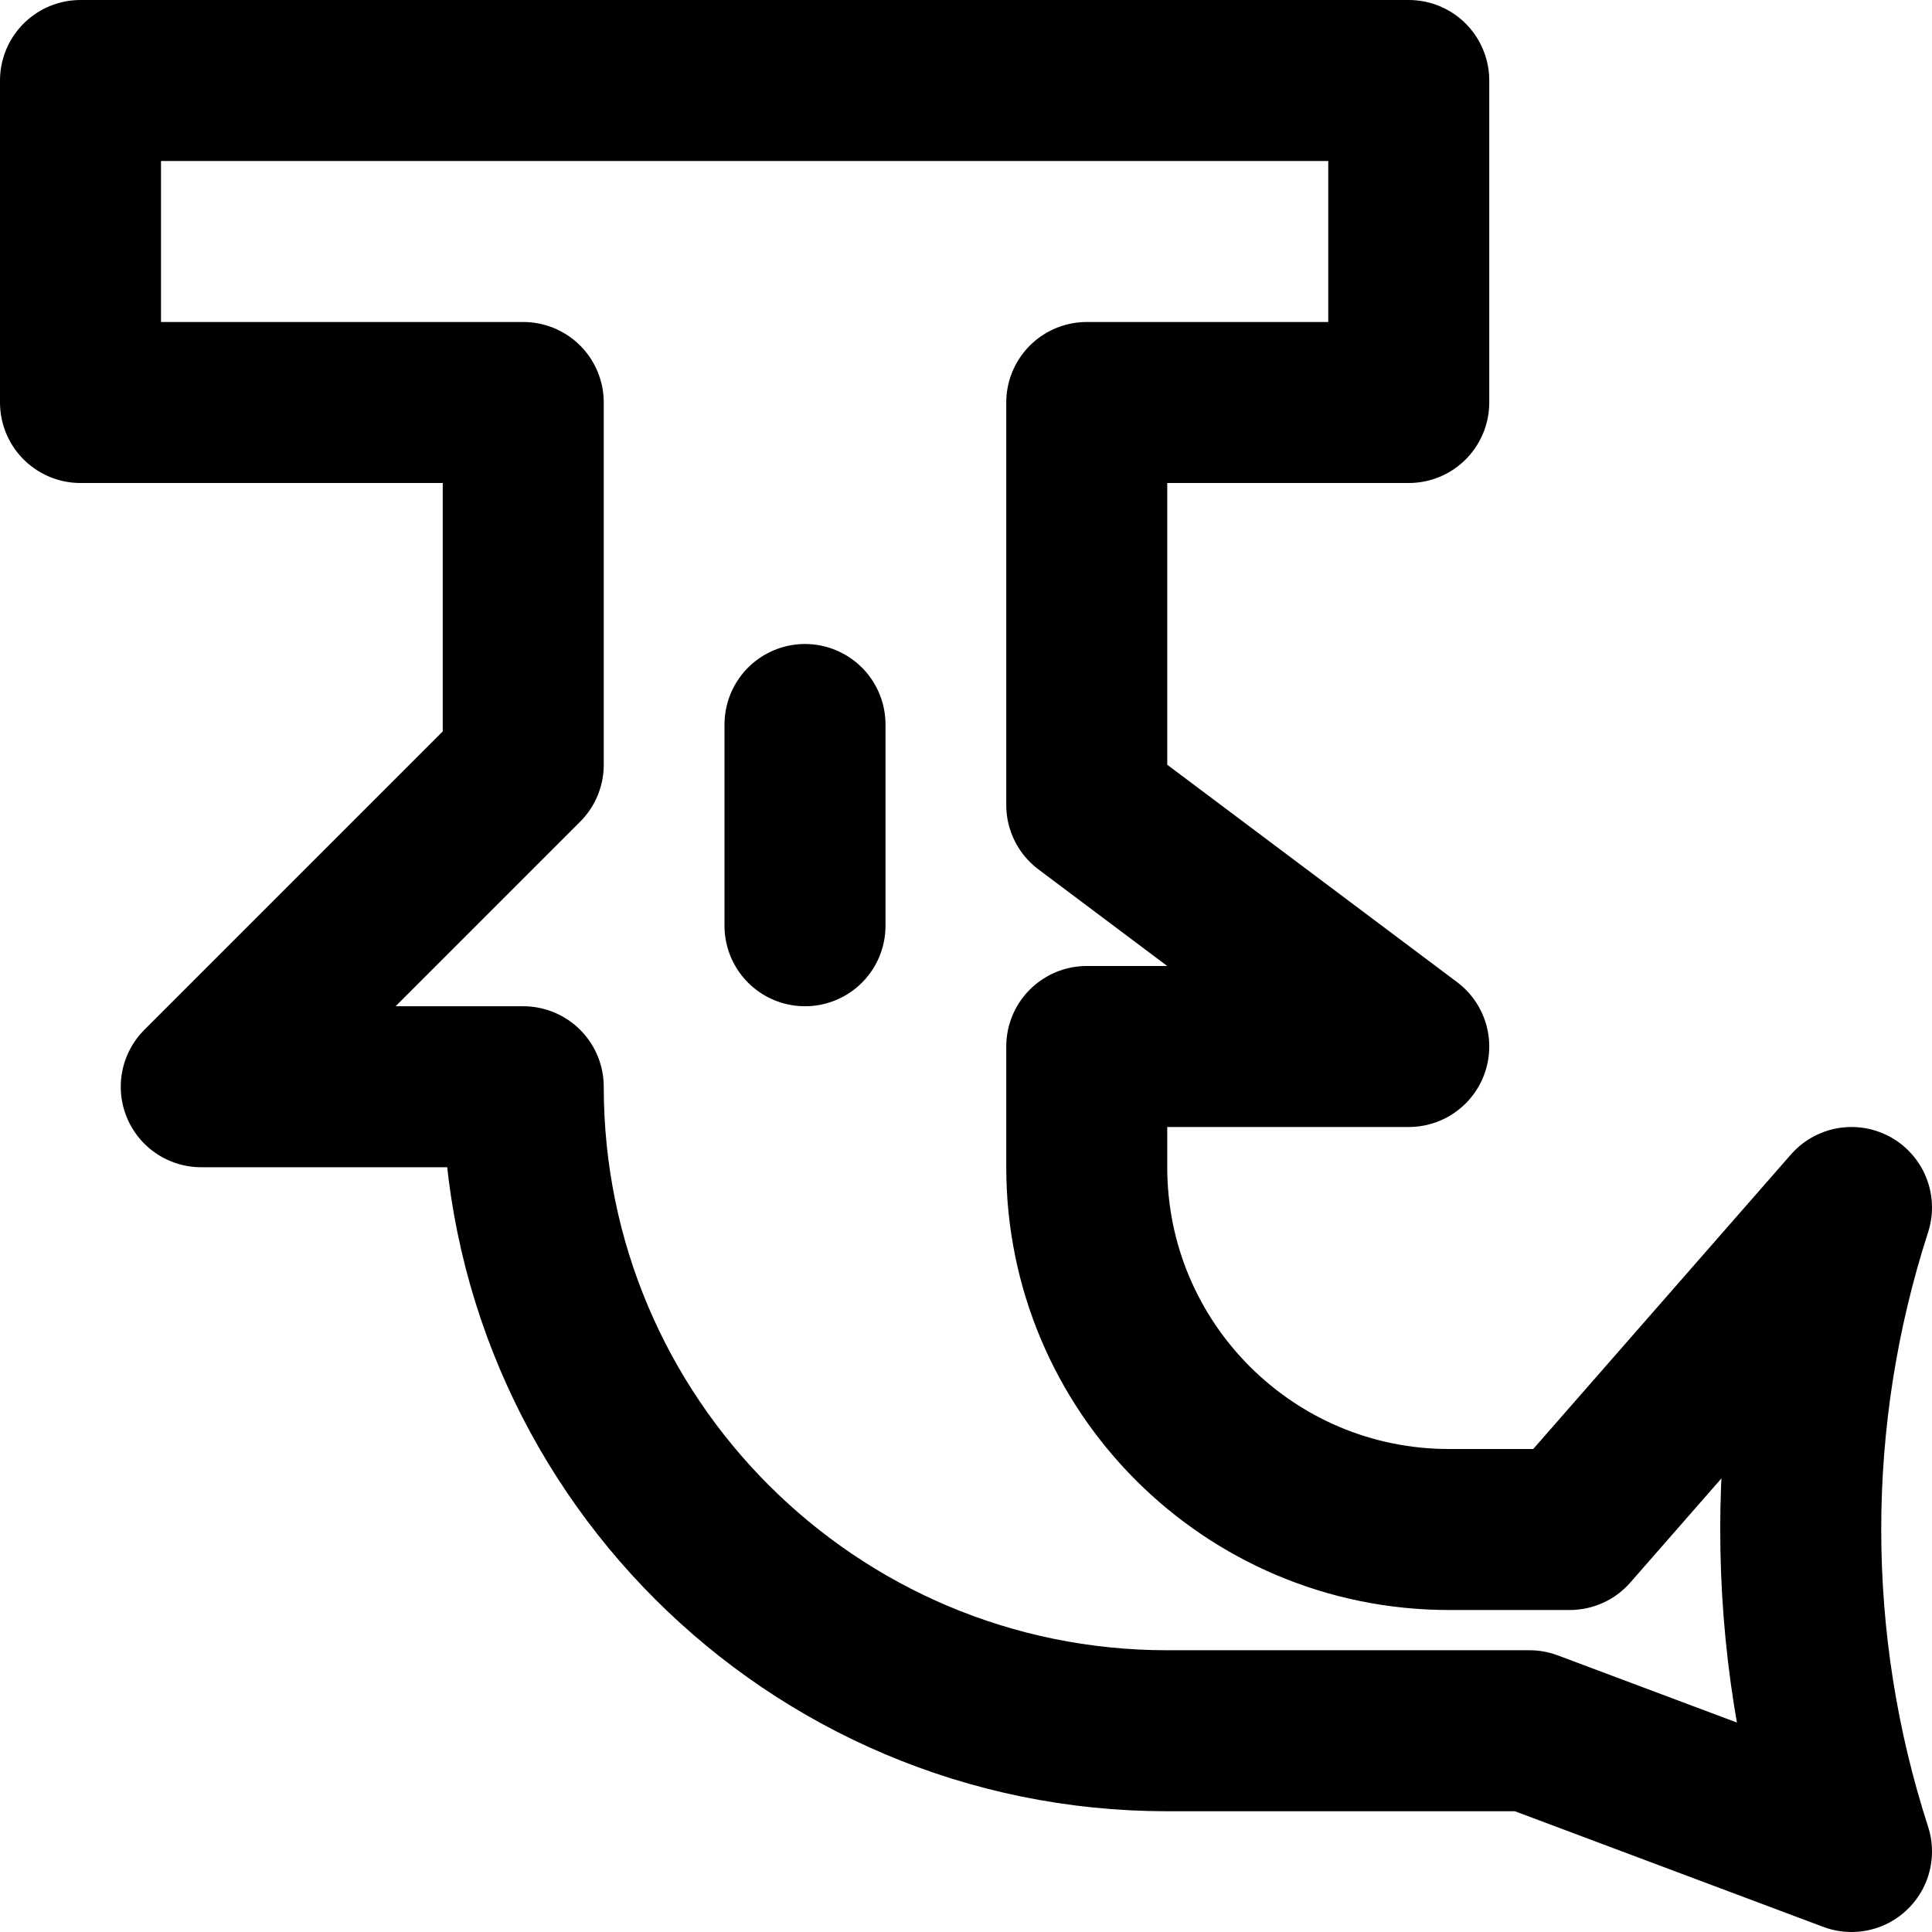
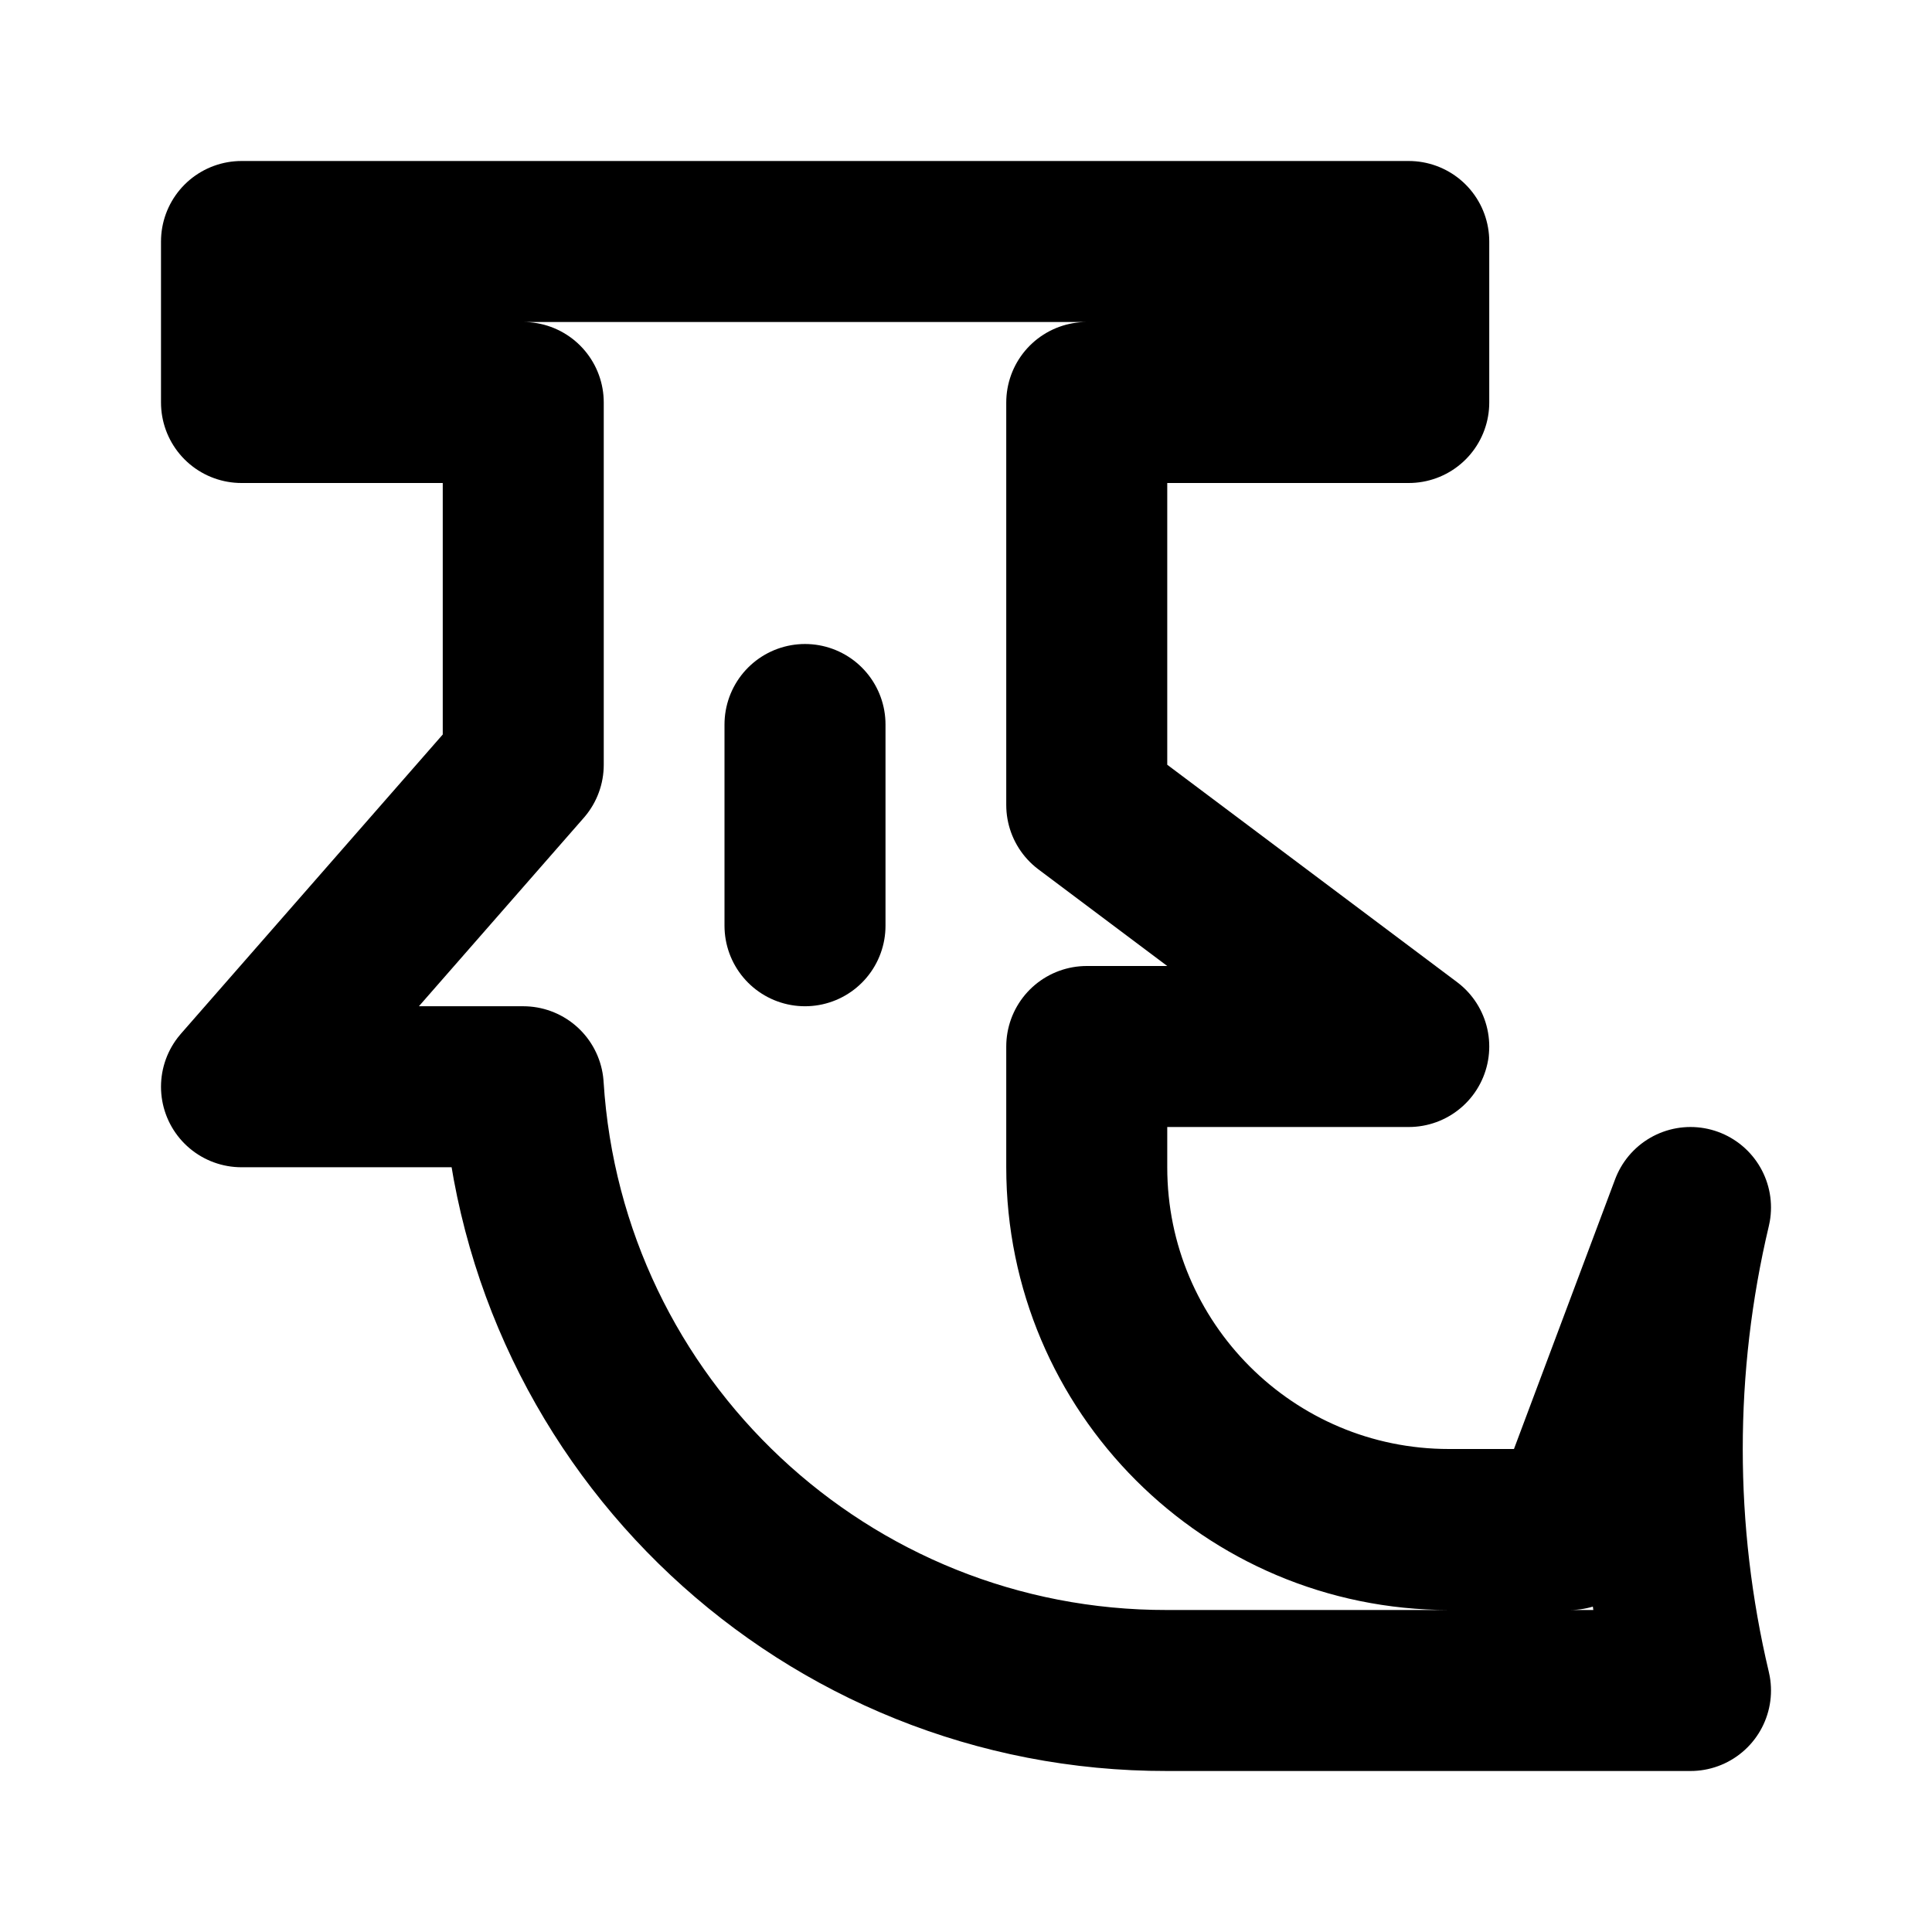
<svg xmlns="http://www.w3.org/2000/svg" width="48" height="48" viewBox="0 0 48 48" fill="none" stroke="currentColor" stroke-width="4" stroke-linecap="round" stroke-linejoin="round">
-   <path id="body" d="M2 2L35 2L35 10L27 10L27 20L35 26L27 26L27 29A9 9 0 0 0 36 38L39 38L46 30A26 26 0 0 0 46 46L38 43L29 43A16 16 0 0 1 13 27L5 27L13 19L13 10L2 10L2 2Z" />
+   <path id="body" d="M6 6L35 6L35 10L27 10L27 20L35 26L27 26L27 29A9 9 0 0 0 36 38L39 38L42 30A26 26 0 0 0 42 42L38 42L29 42A16 16 0 0 1 13 27L6 27L13 19L13 10L6 10L6 6Z" />
  <path id="gill" d="M20 18L20 23" />
</svg>
